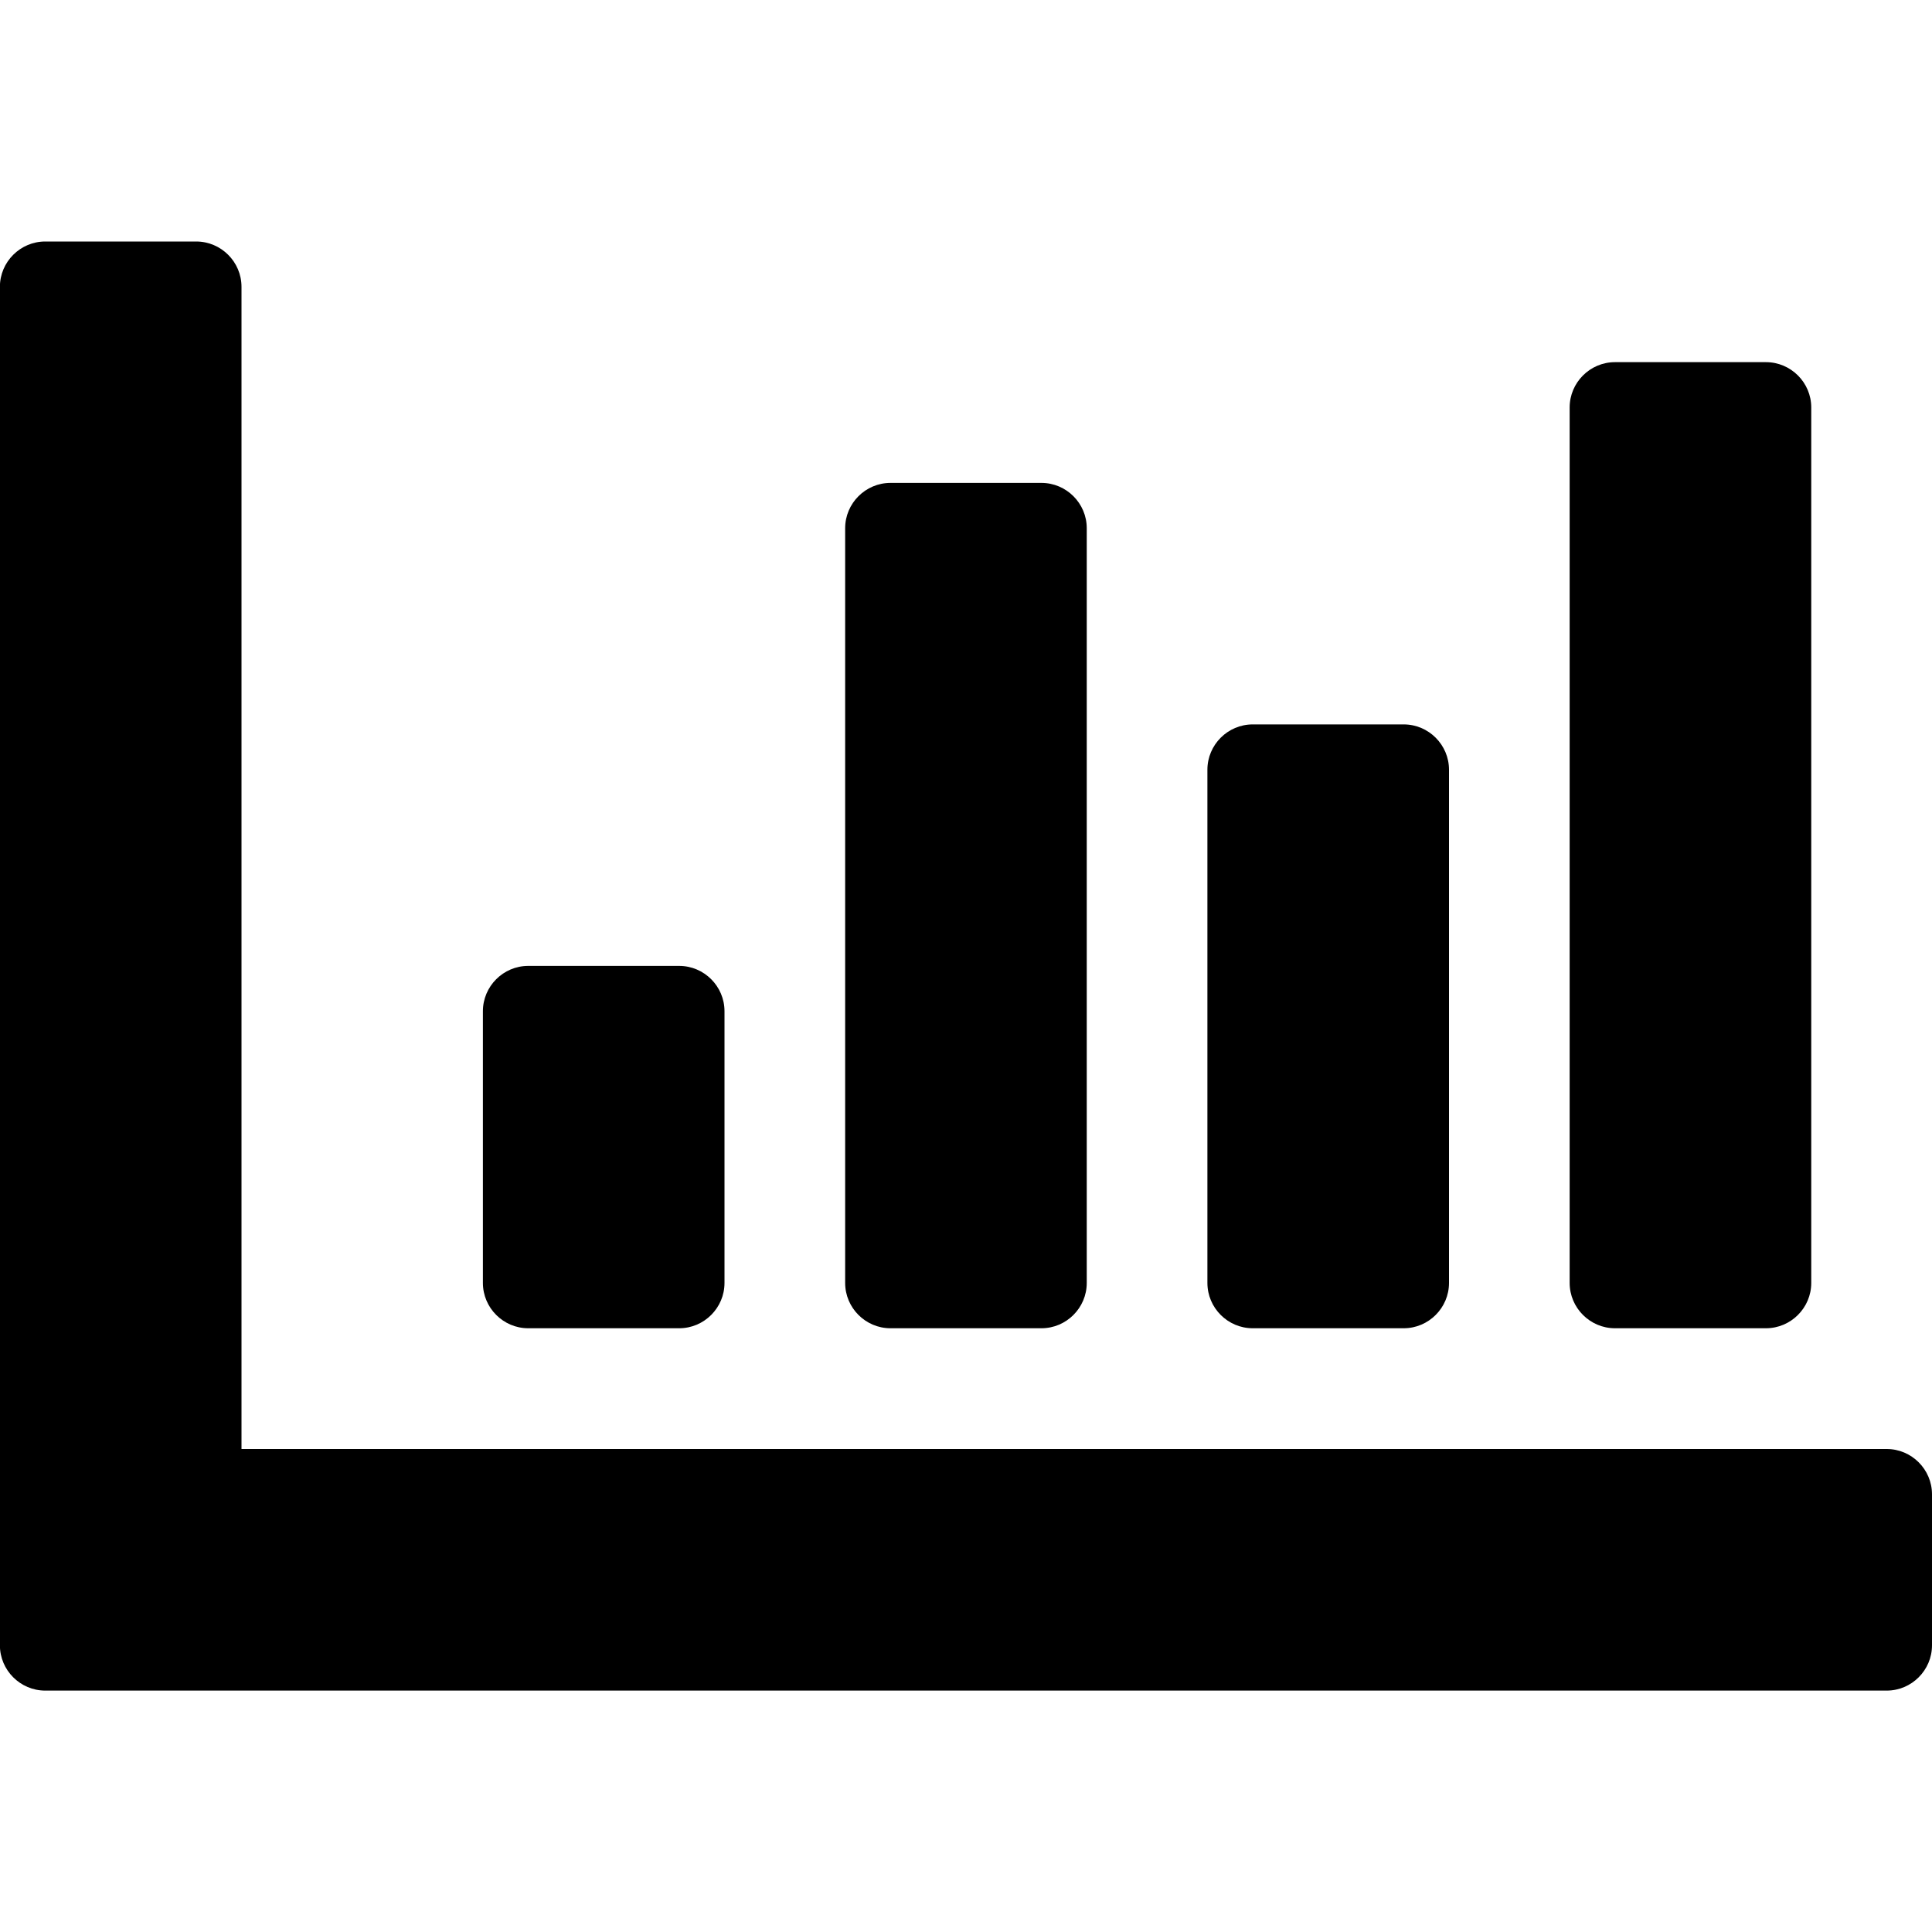
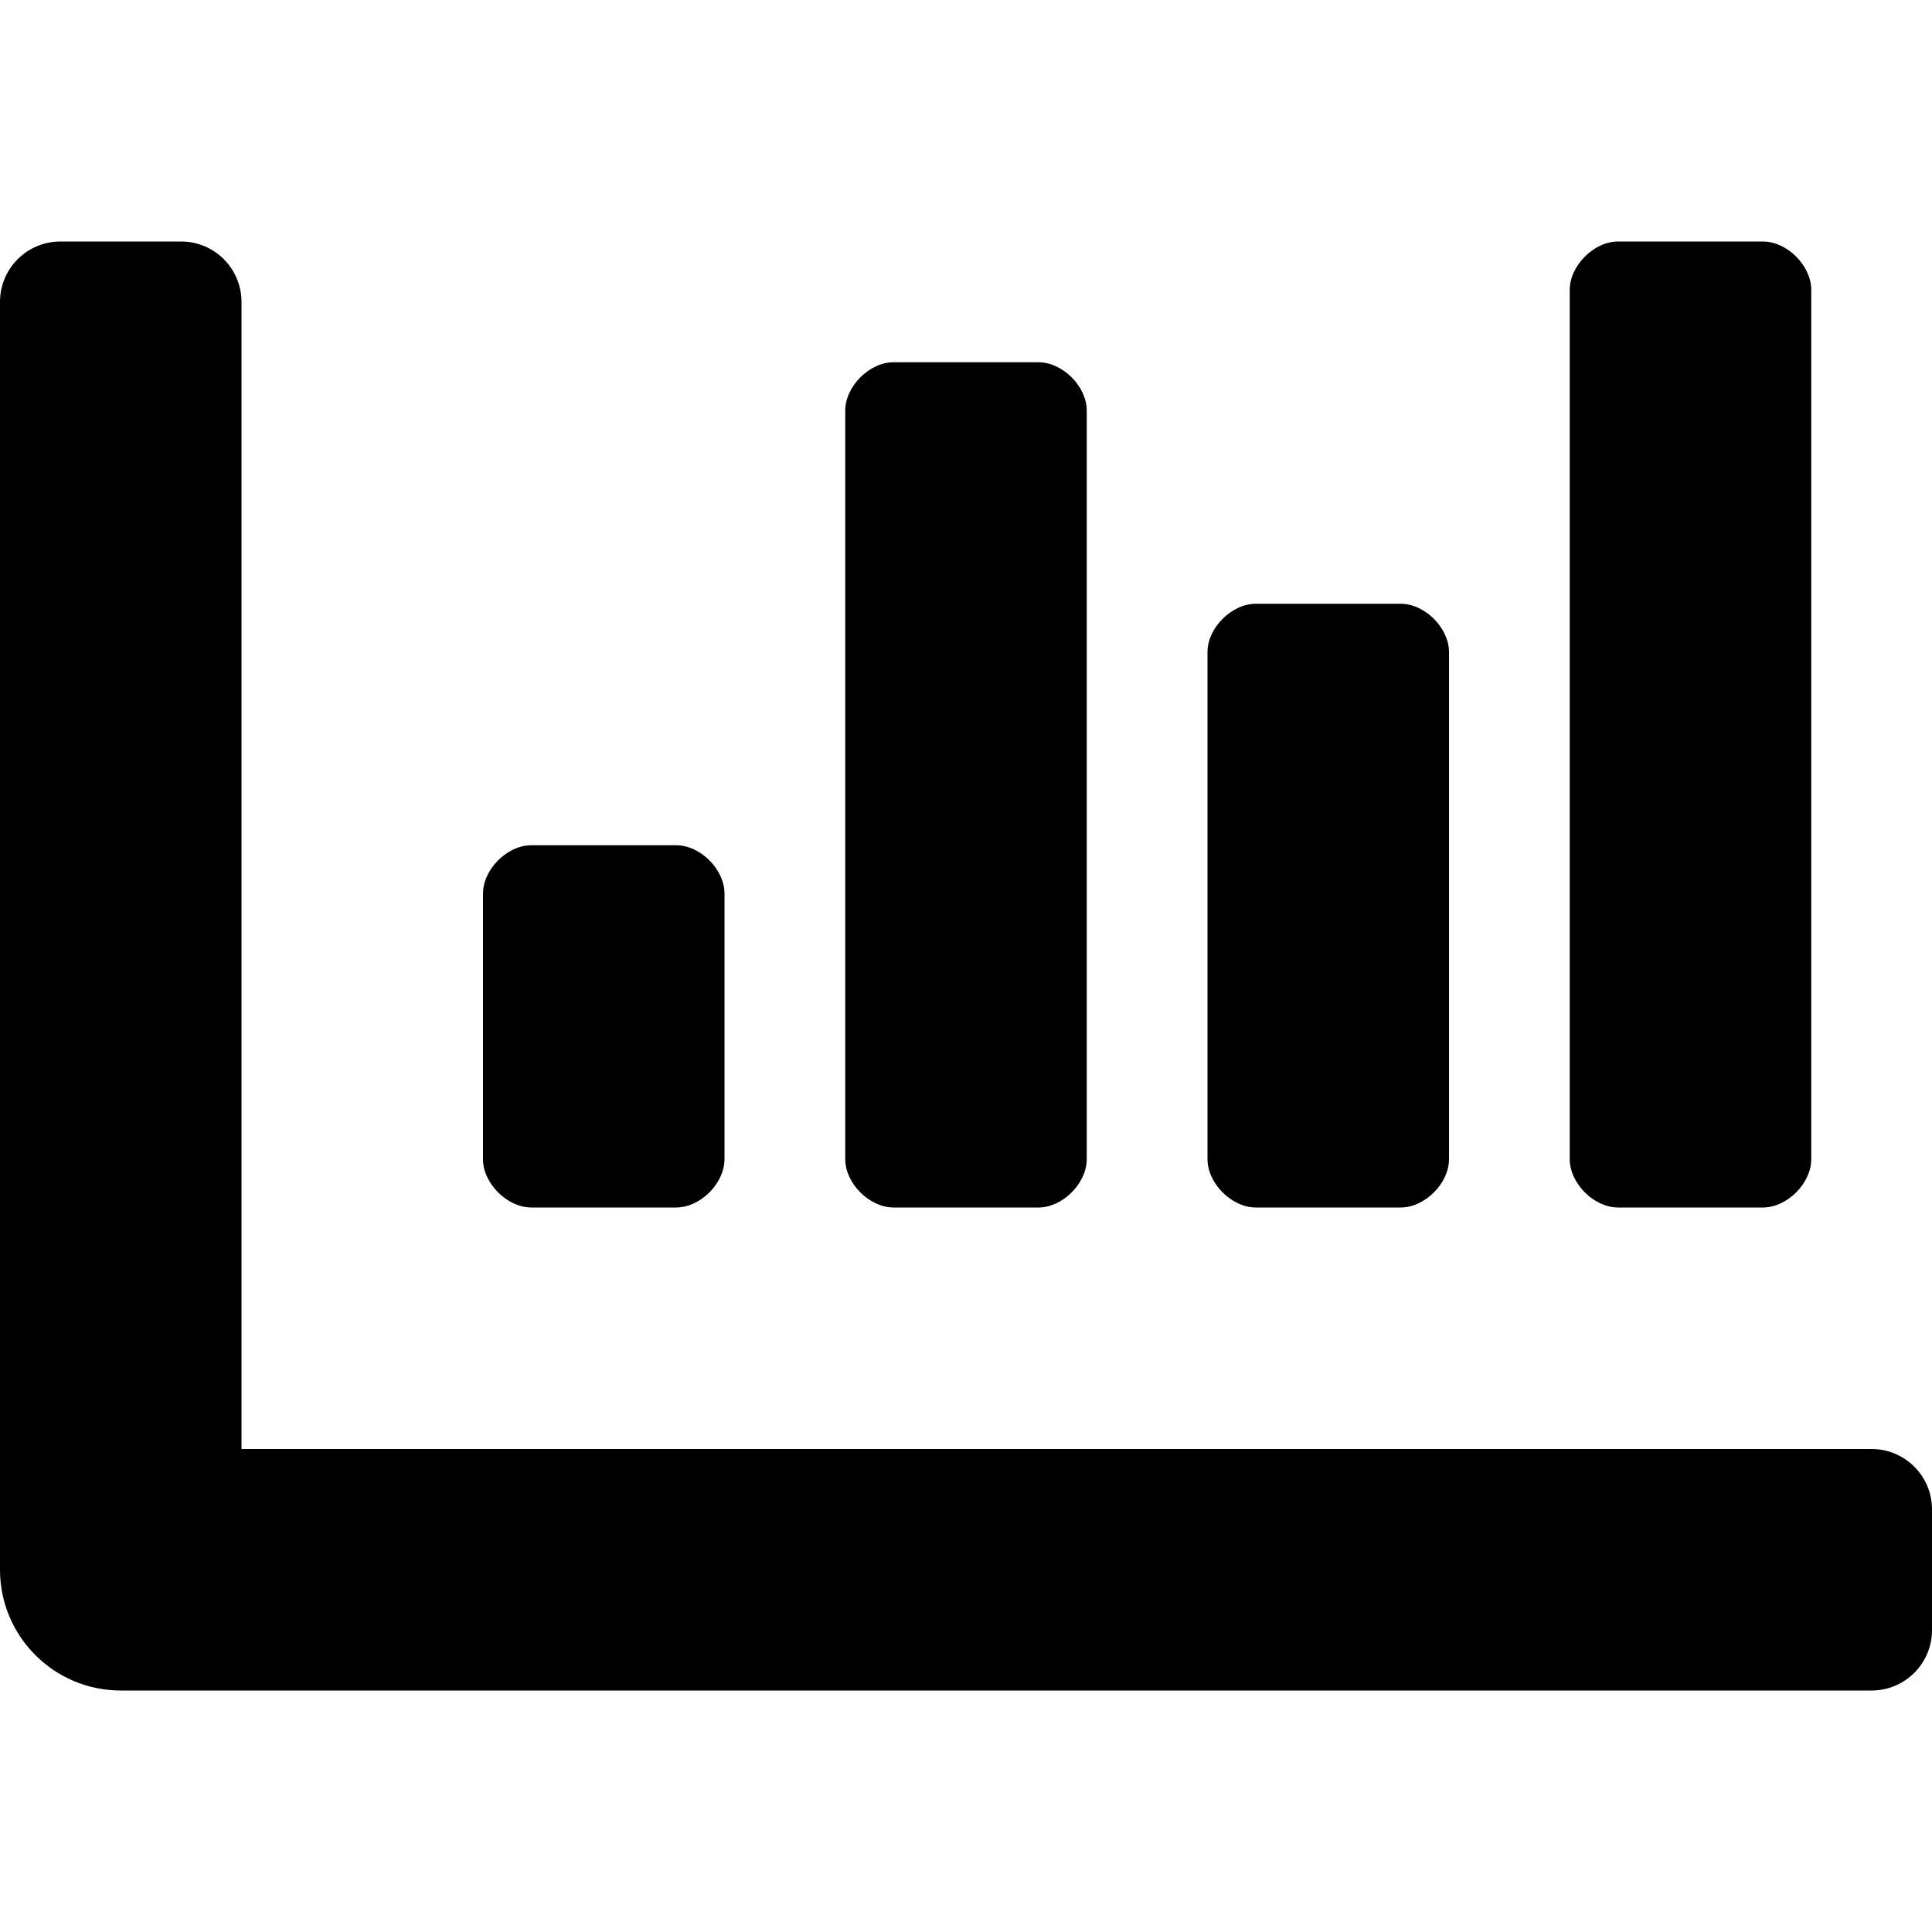
<svg xmlns="http://www.w3.org/2000/svg" version="1.1" width="20" height="20" viewBox="0 0 20 20">
-   <path d="M19.531 15c0.258 0 0.469 0.211 0.469 0.469v1.563c0 0.258-0.211 0.469-0.469 0.469h-19.063c-0.258 0-0.469-0.211-0.469-0.469v-14.063c0-0.258 0.211-0.469 0.469-0.469h1.563c0.258 0 0.469 0.211 0.469 0.469v12.031h17.031zM7.5 13.281v-2.813c0-0.258-0.211-0.469-0.469-0.469h-1.563c-0.258 0-0.469 0.211-0.469 0.469v2.813c0 0.258 0.211 0.469 0.469 0.469h1.563c0.258 0 0.469-0.211 0.469-0.469zM15 13.281v-5.313c0-0.258-0.211-0.469-0.469-0.469h-1.563c-0.258 0-0.469 0.211-0.469 0.469v5.313c0 0.258 0.211 0.469 0.469 0.469h1.563c0.258 0 0.469-0.211 0.469-0.469zM11.25 13.281v-7.813c0-0.258-0.211-0.469-0.469-0.469h-1.563c-0.258 0-0.469 0.211-0.469 0.469v7.813c0 0.258 0.211 0.469 0.469 0.469h1.563c0.258 0 0.469-0.211 0.469-0.469zM18.75 13.281v-9.063c0-0.258-0.211-0.469-0.469-0.469h-1.563c-0.258 0-0.469 0.211-0.469 0.469v9.063c0 0.258 0.211 0.469 0.469 0.469h1.563c0.258 0 0.469-0.211 0.469-0.469z" />
+   <path d="M13 12.5h1.5c0.25 0 0.5-0.25 0.5-0.5v-5.25c0-0.25-0.25-0.5-0.5-0.5h-1.5c-0.25 0-0.5 0.25-0.5 0.5v5.25c0 0.25 0.25 0.5 0.5 0.5zM16.75 12.5h1.5c0.25 0 0.5-0.25 0.5-0.5v-9c0-0.25-0.25-0.5-0.5-0.5h-1.5c-0.25 0-0.5 0.25-0.5 0.5v9c0 0.25 0.25 0.5 0.5 0.5zM5.5 12.5h1.5c0.25 0 0.5-0.25 0.5-0.5v-2.75c0-0.25-0.25-0.5-0.5-0.5h-1.5c-0.25 0-0.5 0.25-0.5 0.5v2.75c0 0.25 0.25 0.5 0.5 0.5zM9.25 12.5h1.5c0.25 0 0.5-0.25 0.5-0.5v-7.75c0-0.25-0.25-0.5-0.5-0.5h-1.5c-0.25 0-0.5 0.25-0.5 0.5v7.75c0 0.25 0.25 0.5 0.5 0.5zM19.375 15h-16.875v-11.875c0-0.345-0.28-0.625-0.625-0.625h-1.25c-0.345 0-0.625 0.28-0.625 0.625v13.125c0 0.69 0.56 1.25 1.25 1.25h18.125c0.345 0 0.625-0.28 0.625-0.625v-1.25c0-0.345-0.28-0.625-0.625-0.625z" />
</svg>
